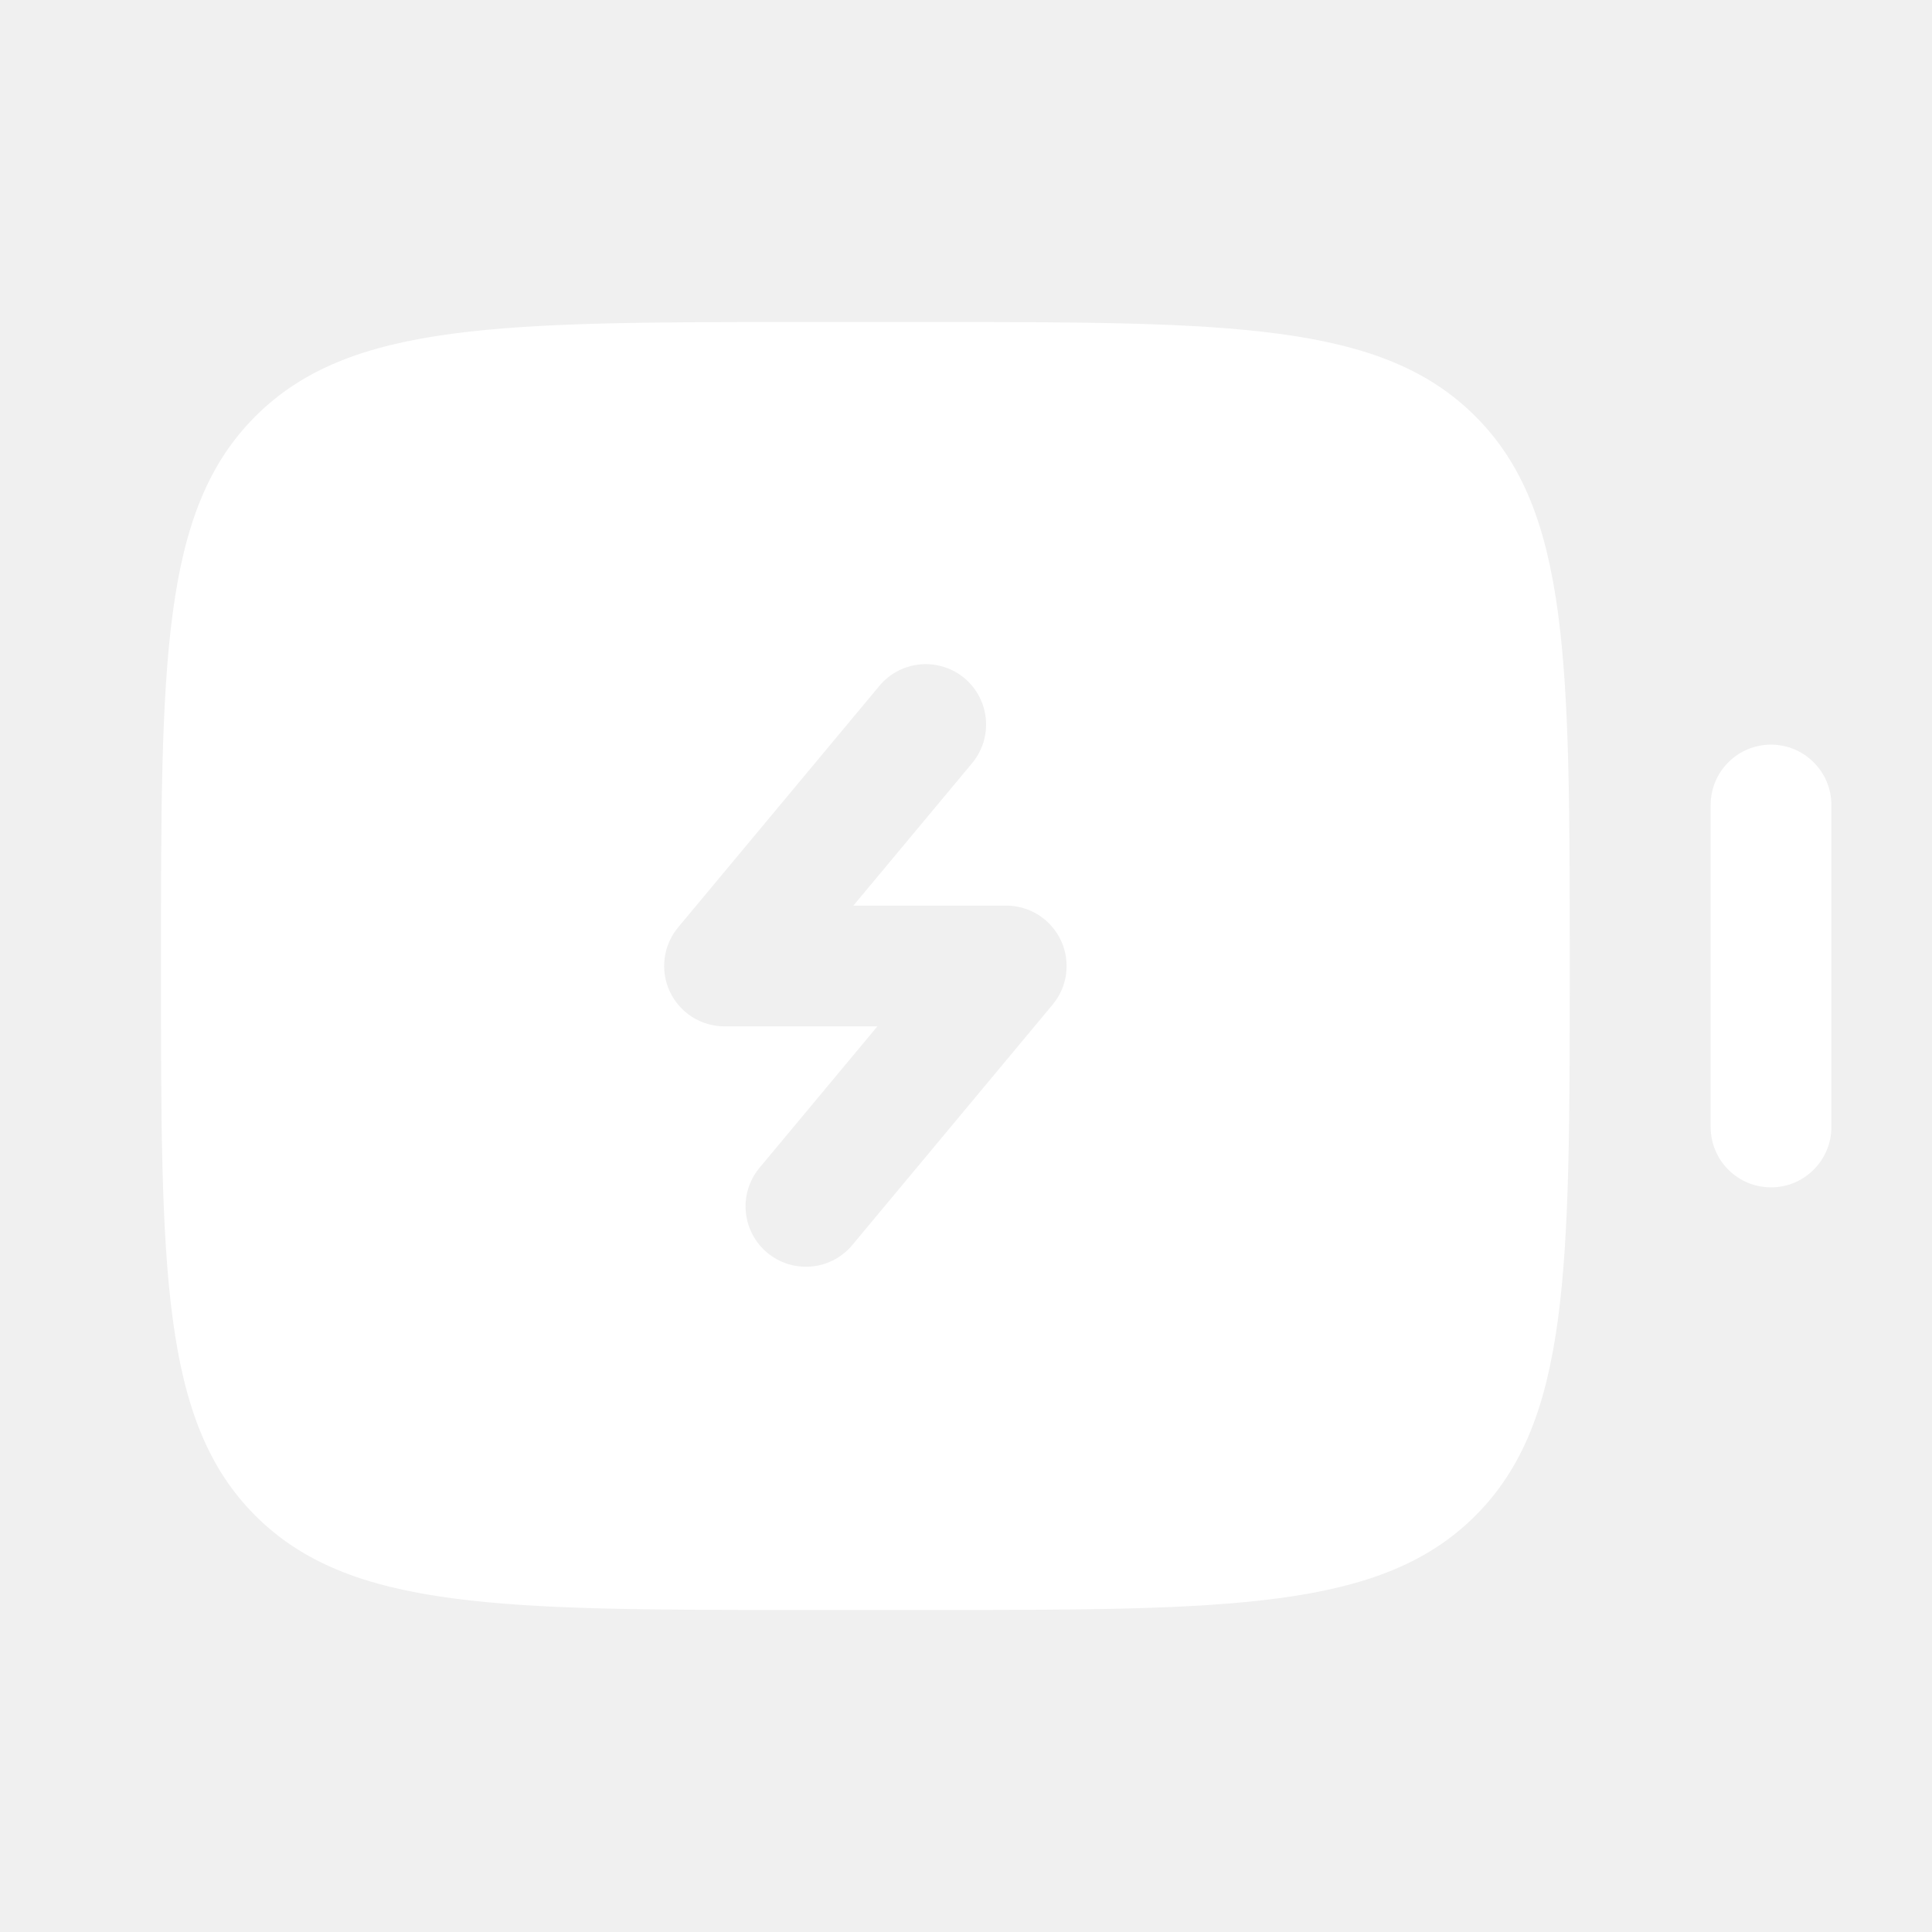
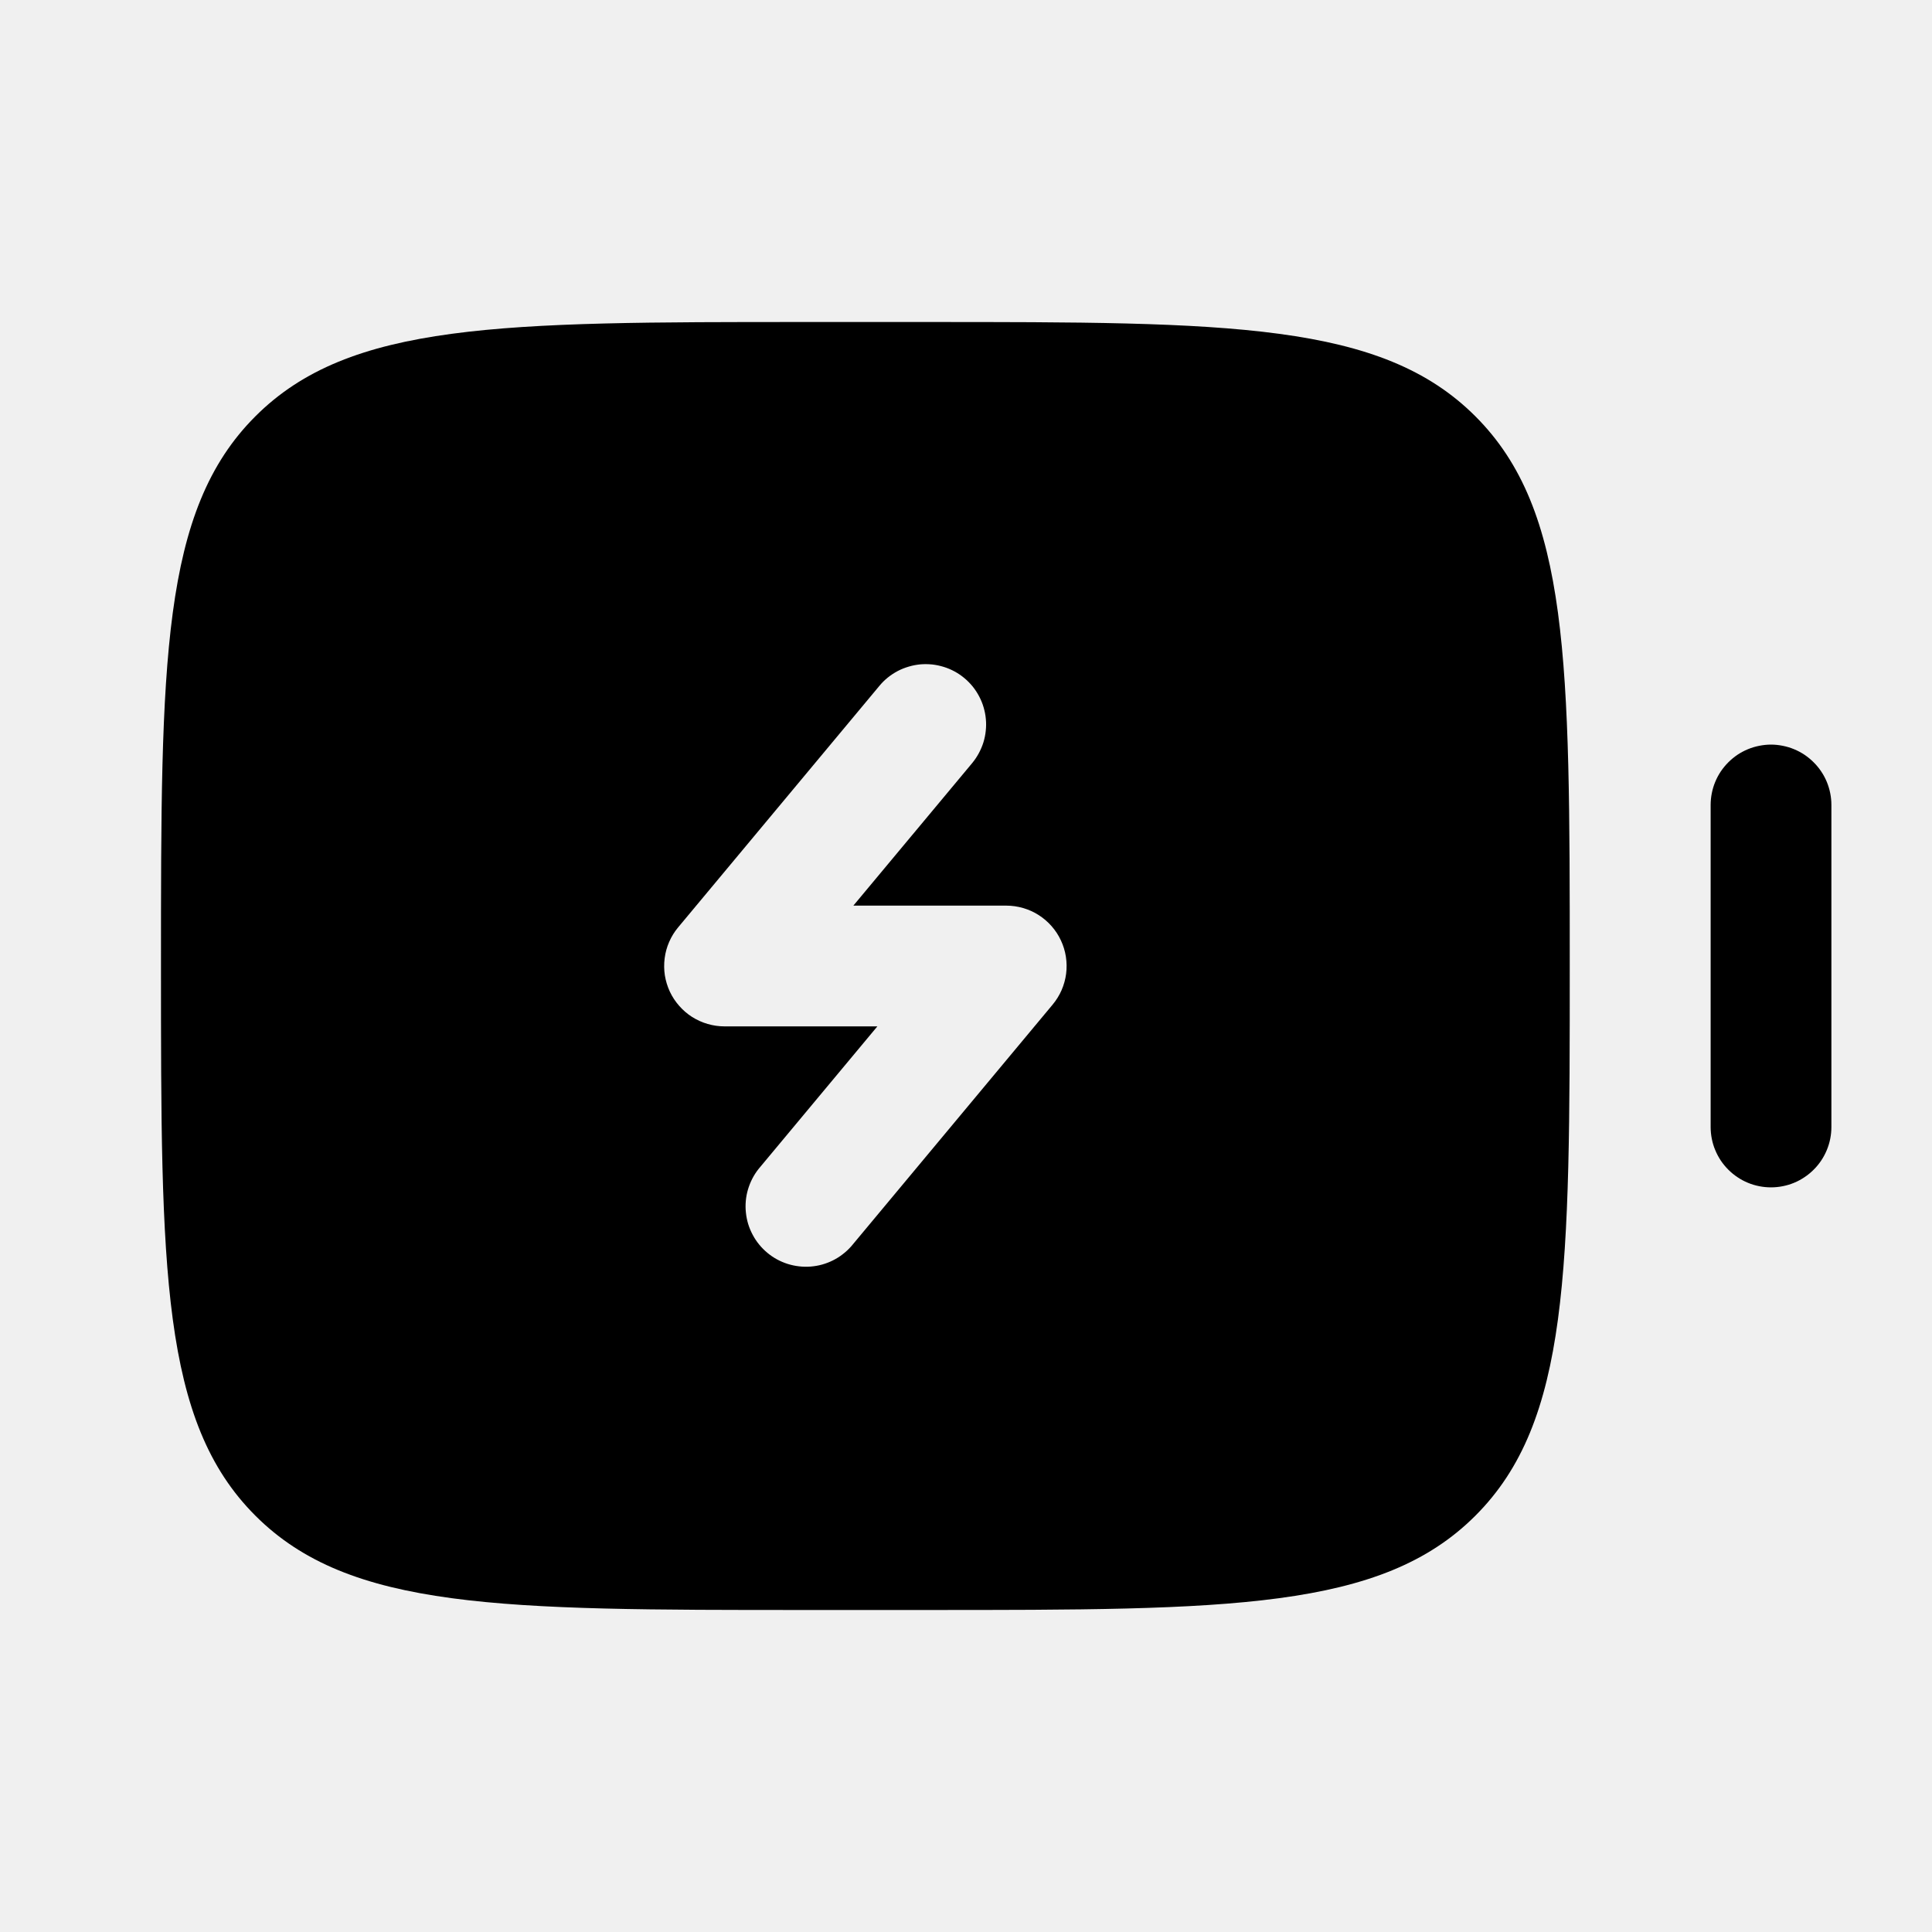
- <svg xmlns="http://www.w3.org/2000/svg" width="40" height="40" viewBox="0 0 40 40" fill="none">
-   <path d="M3.333 20C3.333 13.715 3.333 10.572 5.287 8.62C7.238 6.667 10.382 6.667 16.667 6.667L19.167 6.667C25.452 6.667 28.595 6.667 30.547 8.62C32.5 10.572 32.5 13.715 32.5 20C32.5 26.285 32.5 29.428 30.547 31.38C28.595 33.333 25.452 33.333 19.167 33.333L16.667 33.333C10.382 33.333 7.238 33.333 5.287 31.38C3.333 29.428 3.333 26.285 3.333 20ZM19.967 14.04C20.03 14.092 20.087 14.151 20.139 14.214C20.19 14.278 20.235 14.347 20.273 14.419C20.311 14.492 20.342 14.567 20.365 14.646C20.388 14.725 20.404 14.805 20.411 14.887C20.419 14.968 20.418 15.05 20.409 15.132C20.401 15.213 20.384 15.293 20.36 15.372C20.335 15.45 20.303 15.525 20.264 15.597C20.225 15.669 20.179 15.737 20.127 15.8L17.668 18.75L20.833 18.75C20.952 18.75 21.069 18.767 21.183 18.8C21.297 18.833 21.404 18.881 21.504 18.945C21.604 19.009 21.693 19.085 21.772 19.175C21.85 19.264 21.915 19.362 21.965 19.47C22.015 19.577 22.05 19.69 22.068 19.807C22.086 19.924 22.088 20.042 22.073 20.16C22.058 20.277 22.026 20.391 21.979 20.5C21.931 20.609 21.869 20.709 21.793 20.8L17.627 25.8C17.573 25.861 17.515 25.916 17.451 25.965C17.387 26.015 17.319 26.058 17.247 26.094C17.175 26.13 17.1 26.159 17.022 26.181C16.944 26.203 16.865 26.216 16.784 26.223C16.704 26.229 16.623 26.228 16.543 26.218C16.463 26.209 16.384 26.192 16.307 26.168C16.23 26.143 16.156 26.112 16.085 26.073C16.014 26.034 15.948 25.989 15.886 25.937C15.824 25.885 15.767 25.828 15.716 25.765C15.665 25.703 15.621 25.636 15.583 25.564C15.545 25.493 15.514 25.419 15.49 25.341C15.467 25.264 15.451 25.185 15.443 25.105C15.434 25.024 15.434 24.944 15.441 24.863C15.448 24.783 15.463 24.704 15.486 24.627C15.509 24.549 15.539 24.474 15.576 24.402C15.613 24.331 15.656 24.263 15.707 24.2L18.165 21.25L15 21.25C14.881 21.25 14.765 21.233 14.651 21.2C14.537 21.167 14.43 21.118 14.329 21.055C14.229 20.991 14.14 20.914 14.062 20.825C13.983 20.736 13.919 20.638 13.868 20.53C13.818 20.422 13.784 20.31 13.765 20.193C13.747 20.075 13.746 19.958 13.761 19.84C13.776 19.722 13.807 19.609 13.855 19.5C13.902 19.391 13.964 19.291 14.04 19.2L18.207 14.2C18.259 14.137 18.317 14.079 18.381 14.028C18.445 13.976 18.513 13.932 18.586 13.893C18.659 13.855 18.734 13.825 18.813 13.802C18.892 13.778 18.972 13.763 19.053 13.755C19.135 13.748 19.217 13.749 19.299 13.757C19.38 13.766 19.46 13.783 19.538 13.807C19.617 13.831 19.692 13.863 19.764 13.902C19.836 13.941 19.904 13.987 19.967 14.04Z" fill-rule="evenodd" fill="#FFFFFF">
+ <svg xmlns="http://www.w3.org/2000/svg" viewBox="0 0 40 40" width="24" height="24">
+   <g fill="currentColor">
+     <path d="M3.333 20C3.333 13.715 3.333 10.572 5.287 8.62C7.238 6.667 10.382 6.667 16.667 6.667L19.167 6.667C25.452 6.667 28.595 6.667 30.547 8.62C32.5 10.572 32.5 13.715 32.5 20C32.5 26.285 32.5 29.428 30.547 31.38C28.595 33.333 25.452 33.333 19.167 33.333L16.667 33.333C10.382 33.333 7.238 33.333 5.287 31.38C3.333 29.428 3.333 26.285 3.333 20ZM19.967 14.04C20.03 14.092 20.087 14.151 20.139 14.214C20.19 14.278 20.235 14.347 20.273 14.419C20.311 14.492 20.342 14.567 20.365 14.646C20.388 14.725 20.404 14.805 20.411 14.887C20.419 14.968 20.418 15.05 20.409 15.132C20.401 15.213 20.384 15.293 20.36 15.372C20.335 15.45 20.303 15.525 20.264 15.597C20.225 15.669 20.179 15.737 20.127 15.8L17.668 18.75L20.833 18.75C20.952 18.75 21.069 18.767 21.183 18.8C21.297 18.833 21.404 18.881 21.504 18.945C21.604 19.009 21.693 19.085 21.772 19.175C21.85 19.264 21.915 19.362 21.965 19.47C22.015 19.577 22.05 19.69 22.068 19.807C22.086 19.924 22.088 20.042 22.073 20.16C22.058 20.277 22.026 20.391 21.979 20.5C21.931 20.609 21.869 20.709 21.793 20.8L17.627 25.8C17.573 25.861 17.515 25.916 17.451 25.965C17.387 26.015 17.319 26.058 17.247 26.094C17.175 26.13 17.1 26.159 17.022 26.181C16.944 26.203 16.865 26.216 16.784 26.223C16.704 26.229 16.623 26.228 16.543 26.218C16.463 26.209 16.384 26.192 16.307 26.168C16.23 26.143 16.156 26.112 16.085 26.073C16.014 26.034 15.948 25.989 15.886 25.937C15.824 25.885 15.767 25.828 15.716 25.765C15.665 25.703 15.621 25.636 15.583 25.564C15.545 25.493 15.514 25.419 15.49 25.341C15.467 25.264 15.451 25.185 15.443 25.105C15.434 25.024 15.434 24.944 15.441 24.863C15.448 24.783 15.463 24.704 15.486 24.627C15.509 24.549 15.539 24.474 15.576 24.402C15.613 24.331 15.656 24.263 15.707 24.2L18.165 21.25L15 21.25C14.881 21.25 14.765 21.233 14.651 21.2C14.537 21.167 14.43 21.118 14.329 21.055C14.229 20.991 14.14 20.914 14.062 20.825C13.983 20.736 13.919 20.638 13.868 20.53C13.818 20.422 13.784 20.31 13.765 20.193C13.747 20.075 13.746 19.958 13.761 19.84C13.776 19.722 13.807 19.609 13.855 19.5C13.902 19.391 13.964 19.291 14.04 19.2L18.207 14.2C18.259 14.137 18.317 14.079 18.381 14.028C18.445 13.976 18.513 13.932 18.586 13.893C18.659 13.855 18.734 13.825 18.813 13.802C18.892 13.778 18.972 13.763 19.053 13.755C19.135 13.748 19.217 13.749 19.299 13.757C19.38 13.766 19.46 13.783 19.538 13.807C19.617 13.831 19.692 13.863 19.764 13.902C19.836 13.941 19.904 13.987 19.967 14.04Z" fill-rule="evenodd">
</path>
-   <path d="M35.417 23.333C35.417 23.415 35.425 23.497 35.441 23.577C35.457 23.658 35.48 23.736 35.512 23.811C35.543 23.887 35.582 23.959 35.627 24.028C35.673 24.096 35.725 24.159 35.783 24.217C35.841 24.275 35.904 24.327 35.972 24.372C36.04 24.418 36.112 24.457 36.188 24.488C36.264 24.52 36.342 24.543 36.423 24.559C36.503 24.575 36.584 24.583 36.667 24.583C36.749 24.583 36.83 24.575 36.91 24.559C36.991 24.543 37.069 24.52 37.145 24.488C37.221 24.457 37.293 24.418 37.361 24.372C37.429 24.327 37.492 24.275 37.55 24.217C37.609 24.159 37.66 24.096 37.706 24.028C37.752 23.959 37.79 23.887 37.822 23.811C37.853 23.736 37.877 23.658 37.893 23.577C37.909 23.497 37.917 23.415 37.917 23.333L37.917 16.666C37.917 16.584 37.909 16.503 37.893 16.423C37.877 16.342 37.853 16.264 37.822 16.188C37.79 16.112 37.752 16.04 37.706 15.972C37.66 15.904 37.609 15.841 37.55 15.783C37.492 15.725 37.429 15.673 37.361 15.627C37.293 15.582 37.221 15.543 37.145 15.512C37.069 15.48 36.991 15.457 36.91 15.441C36.83 15.425 36.749 15.416 36.667 15.416C36.584 15.416 36.503 15.425 36.423 15.441C36.342 15.457 36.264 15.48 36.188 15.512C36.112 15.543 36.04 15.582 35.972 15.627C35.904 15.673 35.841 15.725 35.783 15.783C35.725 15.841 35.673 15.904 35.627 15.972C35.582 16.04 35.543 16.112 35.512 16.188C35.48 16.264 35.457 16.342 35.441 16.423C35.425 16.503 35.417 16.584 35.417 16.666L35.417 23.333Z" fill="#FFFFFF">
+     <path d="M35.417 23.333C35.417 23.415 35.425 23.497 35.441 23.577C35.457 23.658 35.48 23.736 35.512 23.811C35.543 23.887 35.582 23.959 35.627 24.028C35.673 24.096 35.725 24.159 35.783 24.217C35.841 24.275 35.904 24.327 35.972 24.372C36.04 24.418 36.112 24.457 36.188 24.488C36.264 24.52 36.342 24.543 36.423 24.559C36.503 24.575 36.584 24.583 36.667 24.583C36.749 24.583 36.83 24.575 36.91 24.559C36.991 24.543 37.069 24.52 37.145 24.488C37.221 24.457 37.293 24.418 37.361 24.372C37.429 24.327 37.492 24.275 37.55 24.217C37.609 24.159 37.66 24.096 37.706 24.028C37.752 23.959 37.79 23.887 37.822 23.811C37.853 23.736 37.877 23.658 37.893 23.577C37.909 23.497 37.917 23.415 37.917 23.333L37.917 16.666C37.917 16.584 37.909 16.503 37.893 16.423C37.877 16.342 37.853 16.264 37.822 16.188C37.79 16.112 37.752 16.04 37.706 15.972C37.66 15.904 37.609 15.841 37.55 15.783C37.492 15.725 37.429 15.673 37.361 15.627C37.293 15.582 37.221 15.543 37.145 15.512C37.069 15.48 36.991 15.457 36.91 15.441C36.83 15.425 36.749 15.416 36.667 15.416C36.584 15.416 36.503 15.425 36.423 15.441C36.342 15.457 36.264 15.48 36.188 15.512C36.112 15.543 36.04 15.582 35.972 15.627C35.904 15.673 35.841 15.725 35.783 15.783C35.725 15.841 35.673 15.904 35.627 15.972C35.582 16.04 35.543 16.112 35.512 16.188C35.48 16.264 35.457 16.342 35.441 16.423C35.425 16.503 35.417 16.584 35.417 16.666L35.417 23.333Z">
</path>
+   </g>
</svg>
